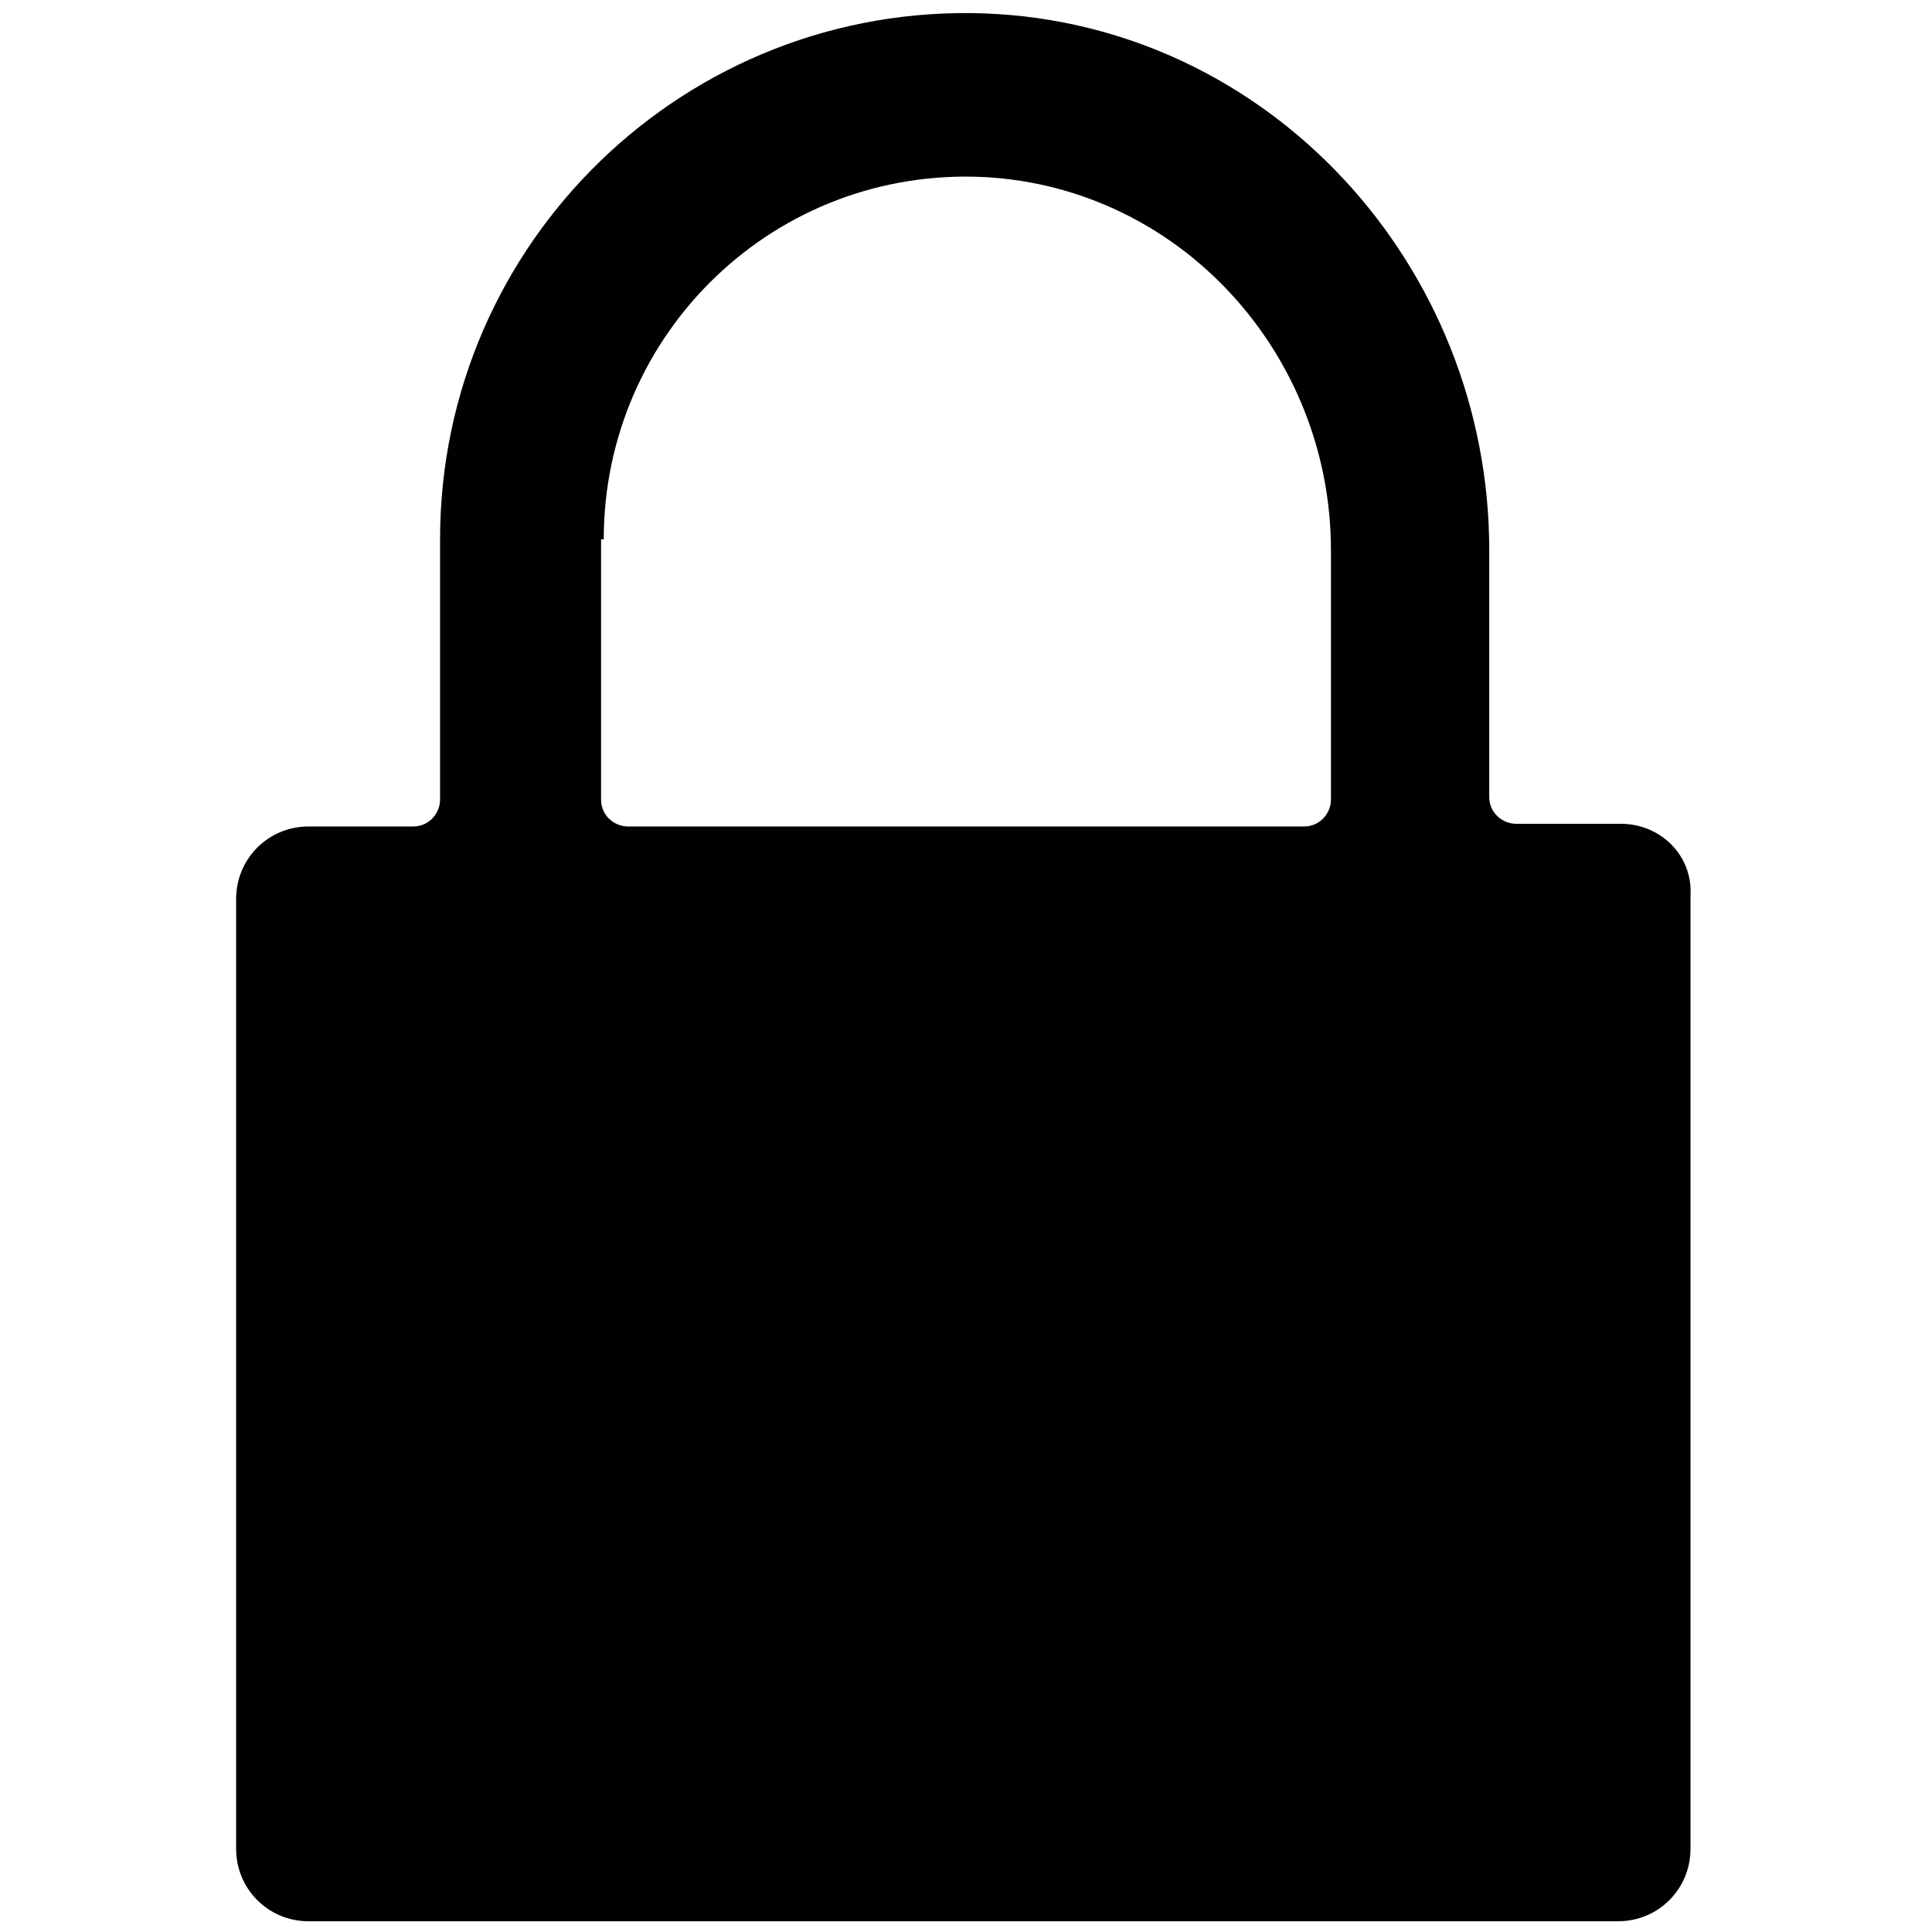
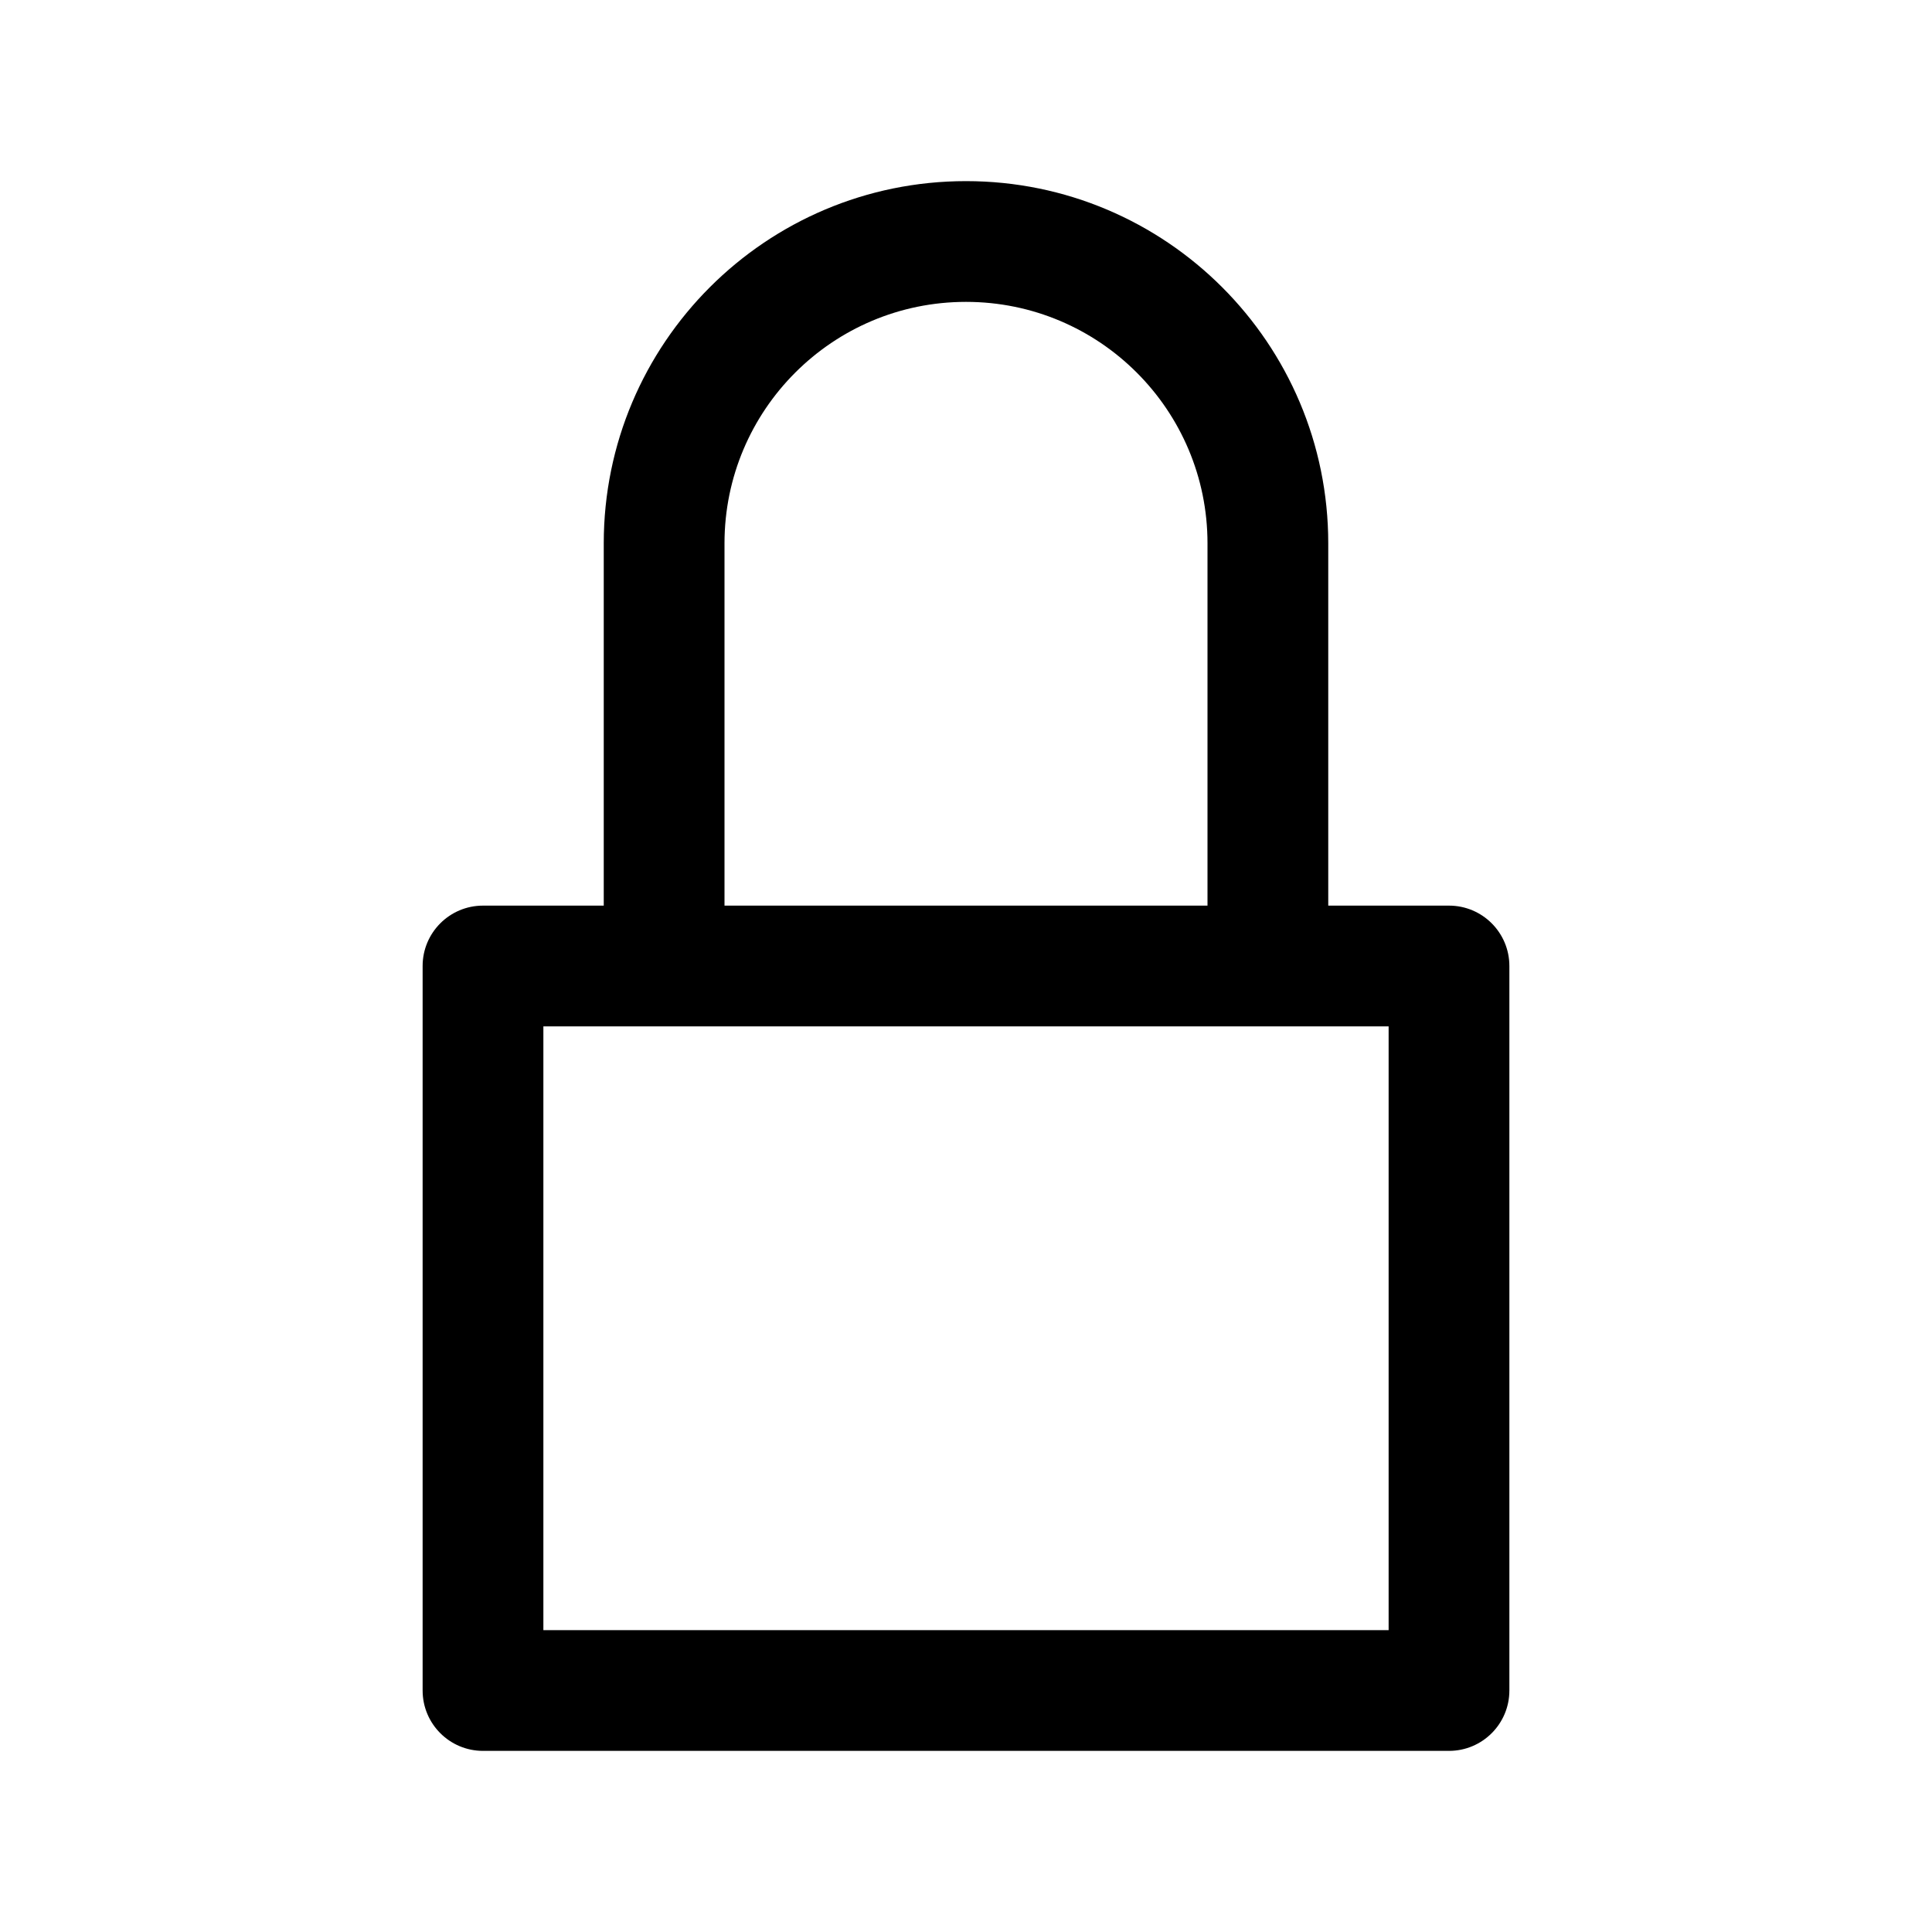
- <svg xmlns="http://www.w3.org/2000/svg" version="1.1" id="Layer_1" x="0px" y="0px" viewBox="0 0 72 72" xml:space="preserve">
-   <path fill="#010101" d="M60.4 30.7h-3.9c-.5 0-1-.4-1-1v-9.2C55.5 9.9 47.3.9 36.7.5 25.6.1 16.4 9 16.4 20.1v9.7c0 .5-.4 1-1 1h-3.9c-1.5 0-2.7 1.2-2.7 2.7v35.4c0 1.5 1.2 2.7 2.7 2.7h48.8c1.5 0 2.7-1.2 2.7-2.7V33.4c.1-1.5-1.1-2.7-2.6-2.7zM22.5 20.1c0-7.7 6.4-13.9 14.2-13.5 7.3.4 12.9 6.6 12.9 13.9v9.3c0 .5-.4 1-1 1H23.4c-.5 0-1-.4-1-1v-9.7z" />
+ <svg xmlns="http://www.w3.org/2000/svg" width="32" height="32" viewBox="0 0 32 32">
+   <path d="M24,15H22V9A6,6,0,0,0,10,9v6H8a1,1,0,0,0-1,1V28a1,1,0,0,0,1,1H24a1,1,0,0,0,1-1V16A1,1,0,0,0,24,15ZM12,9a4,4,0,0,1,8,0v6H12ZM23,27H9V17H23Z" />
</svg>
